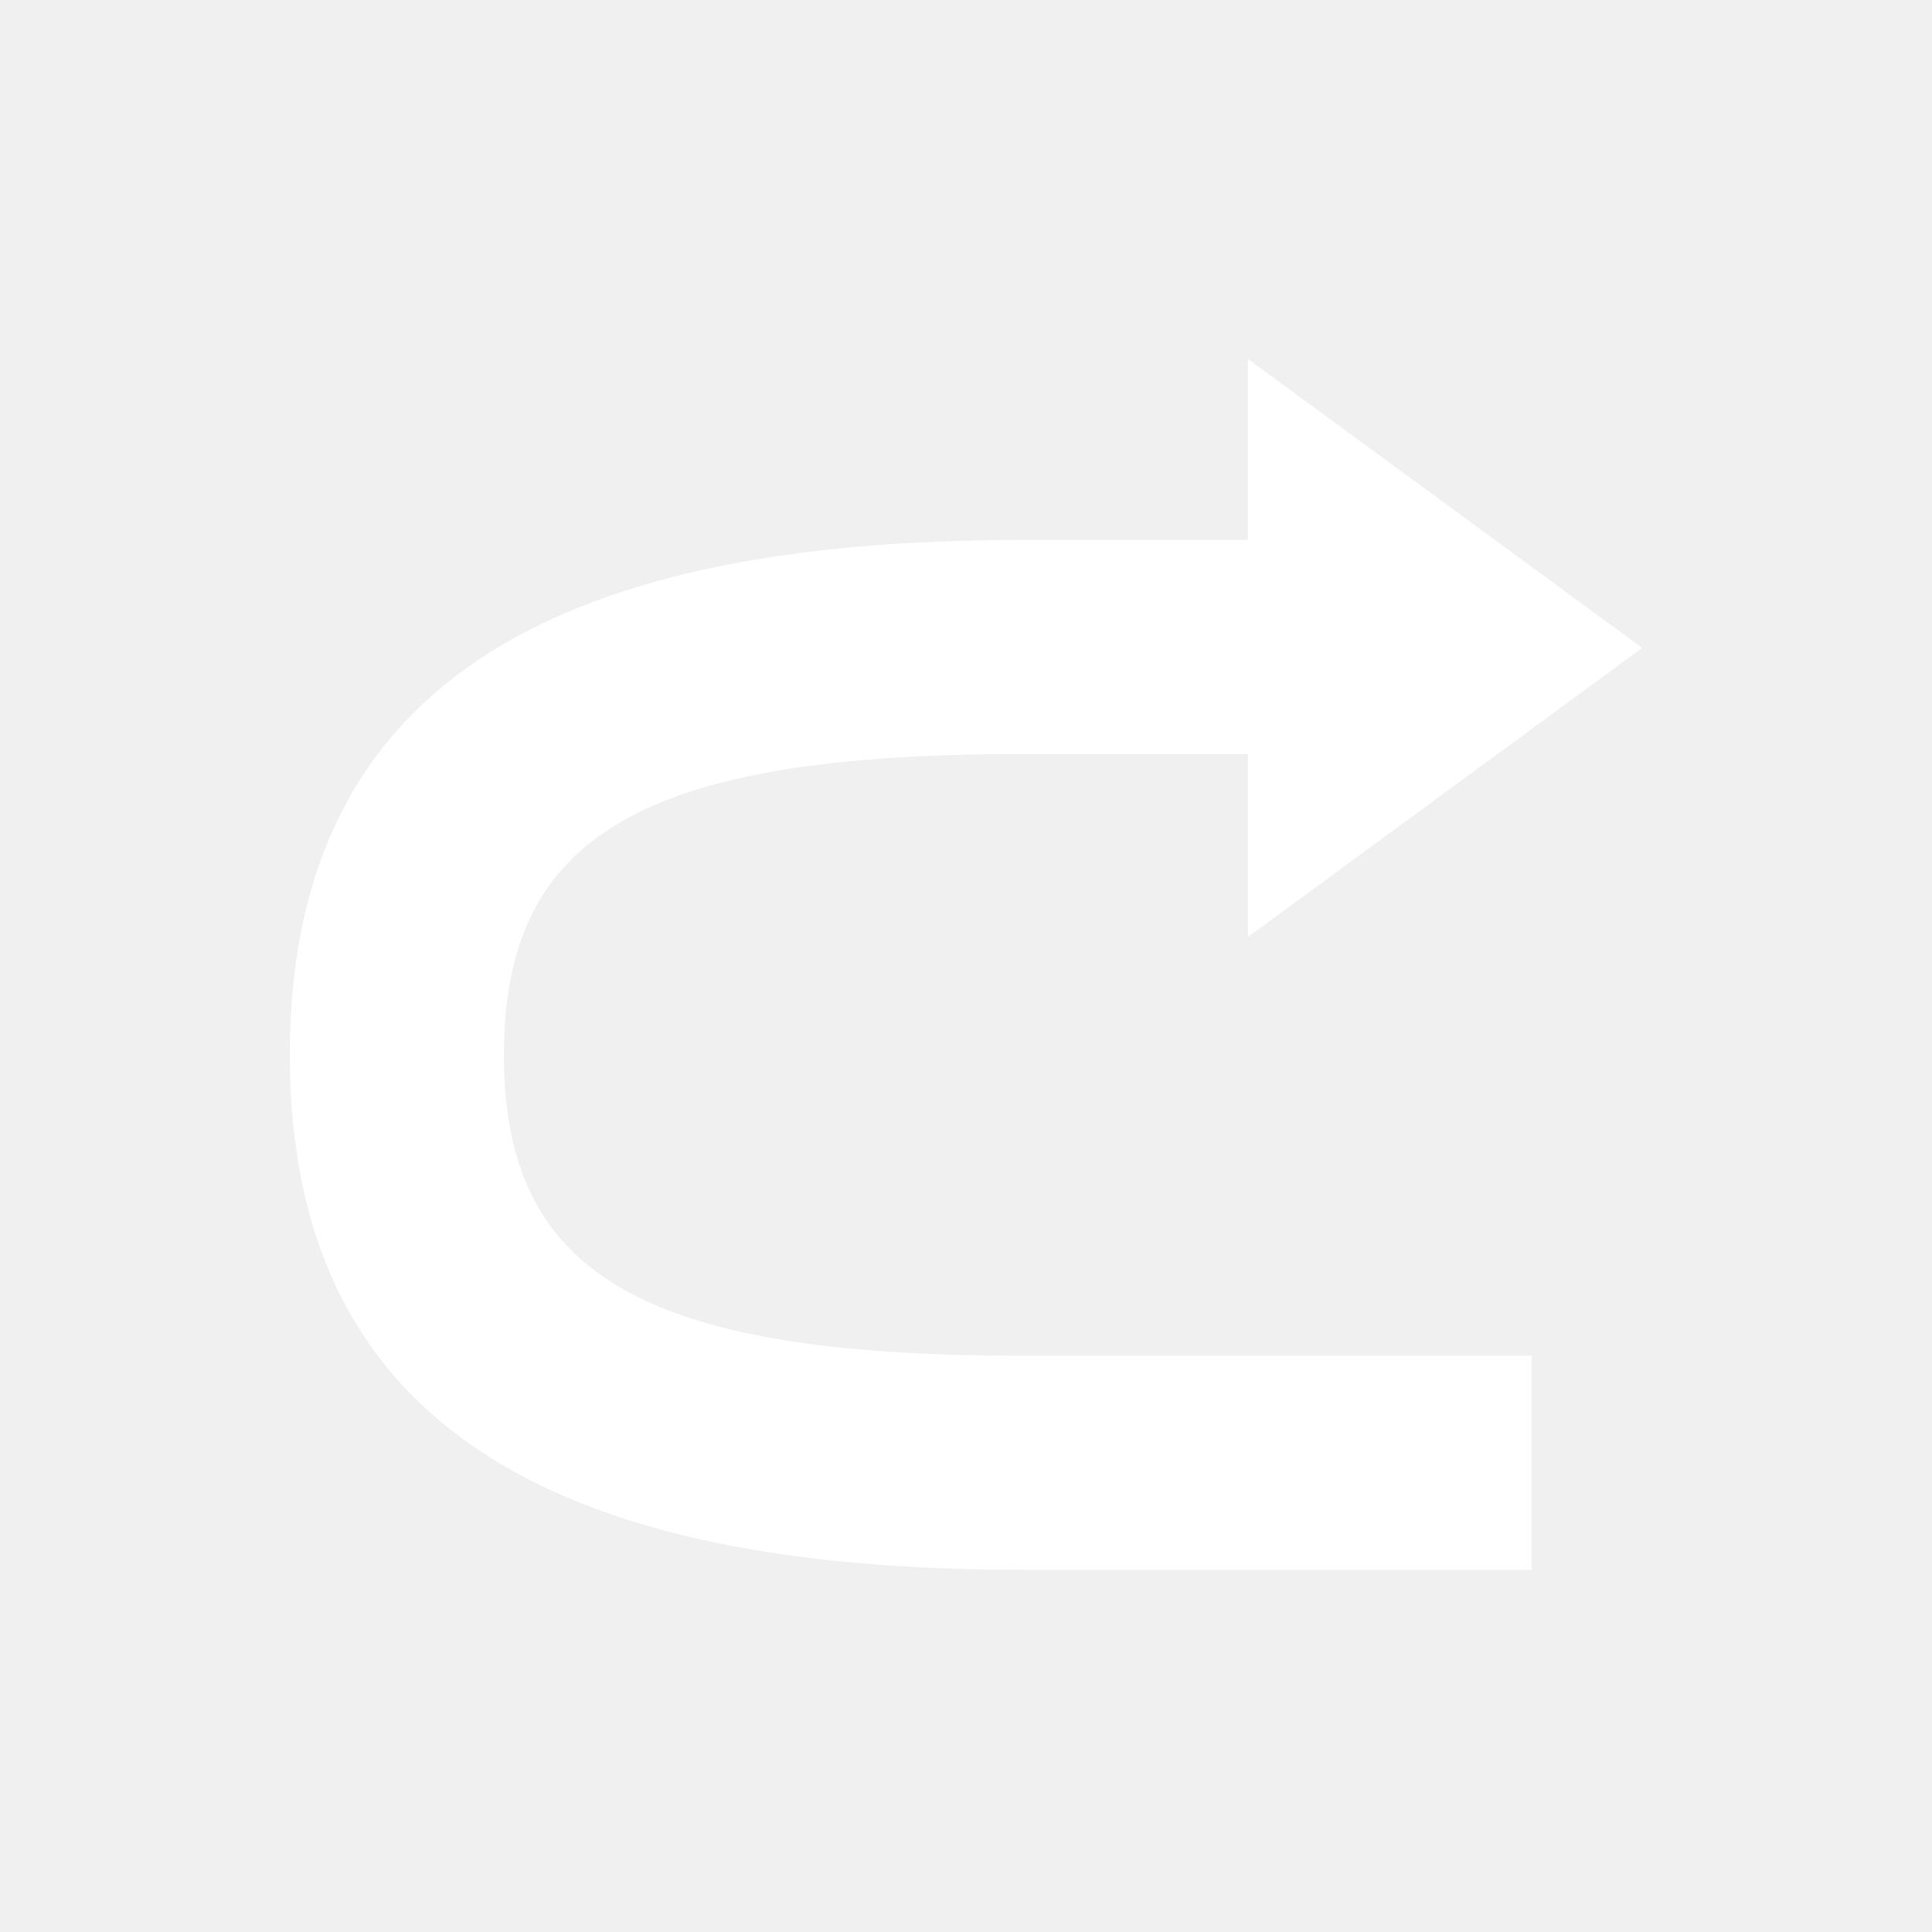
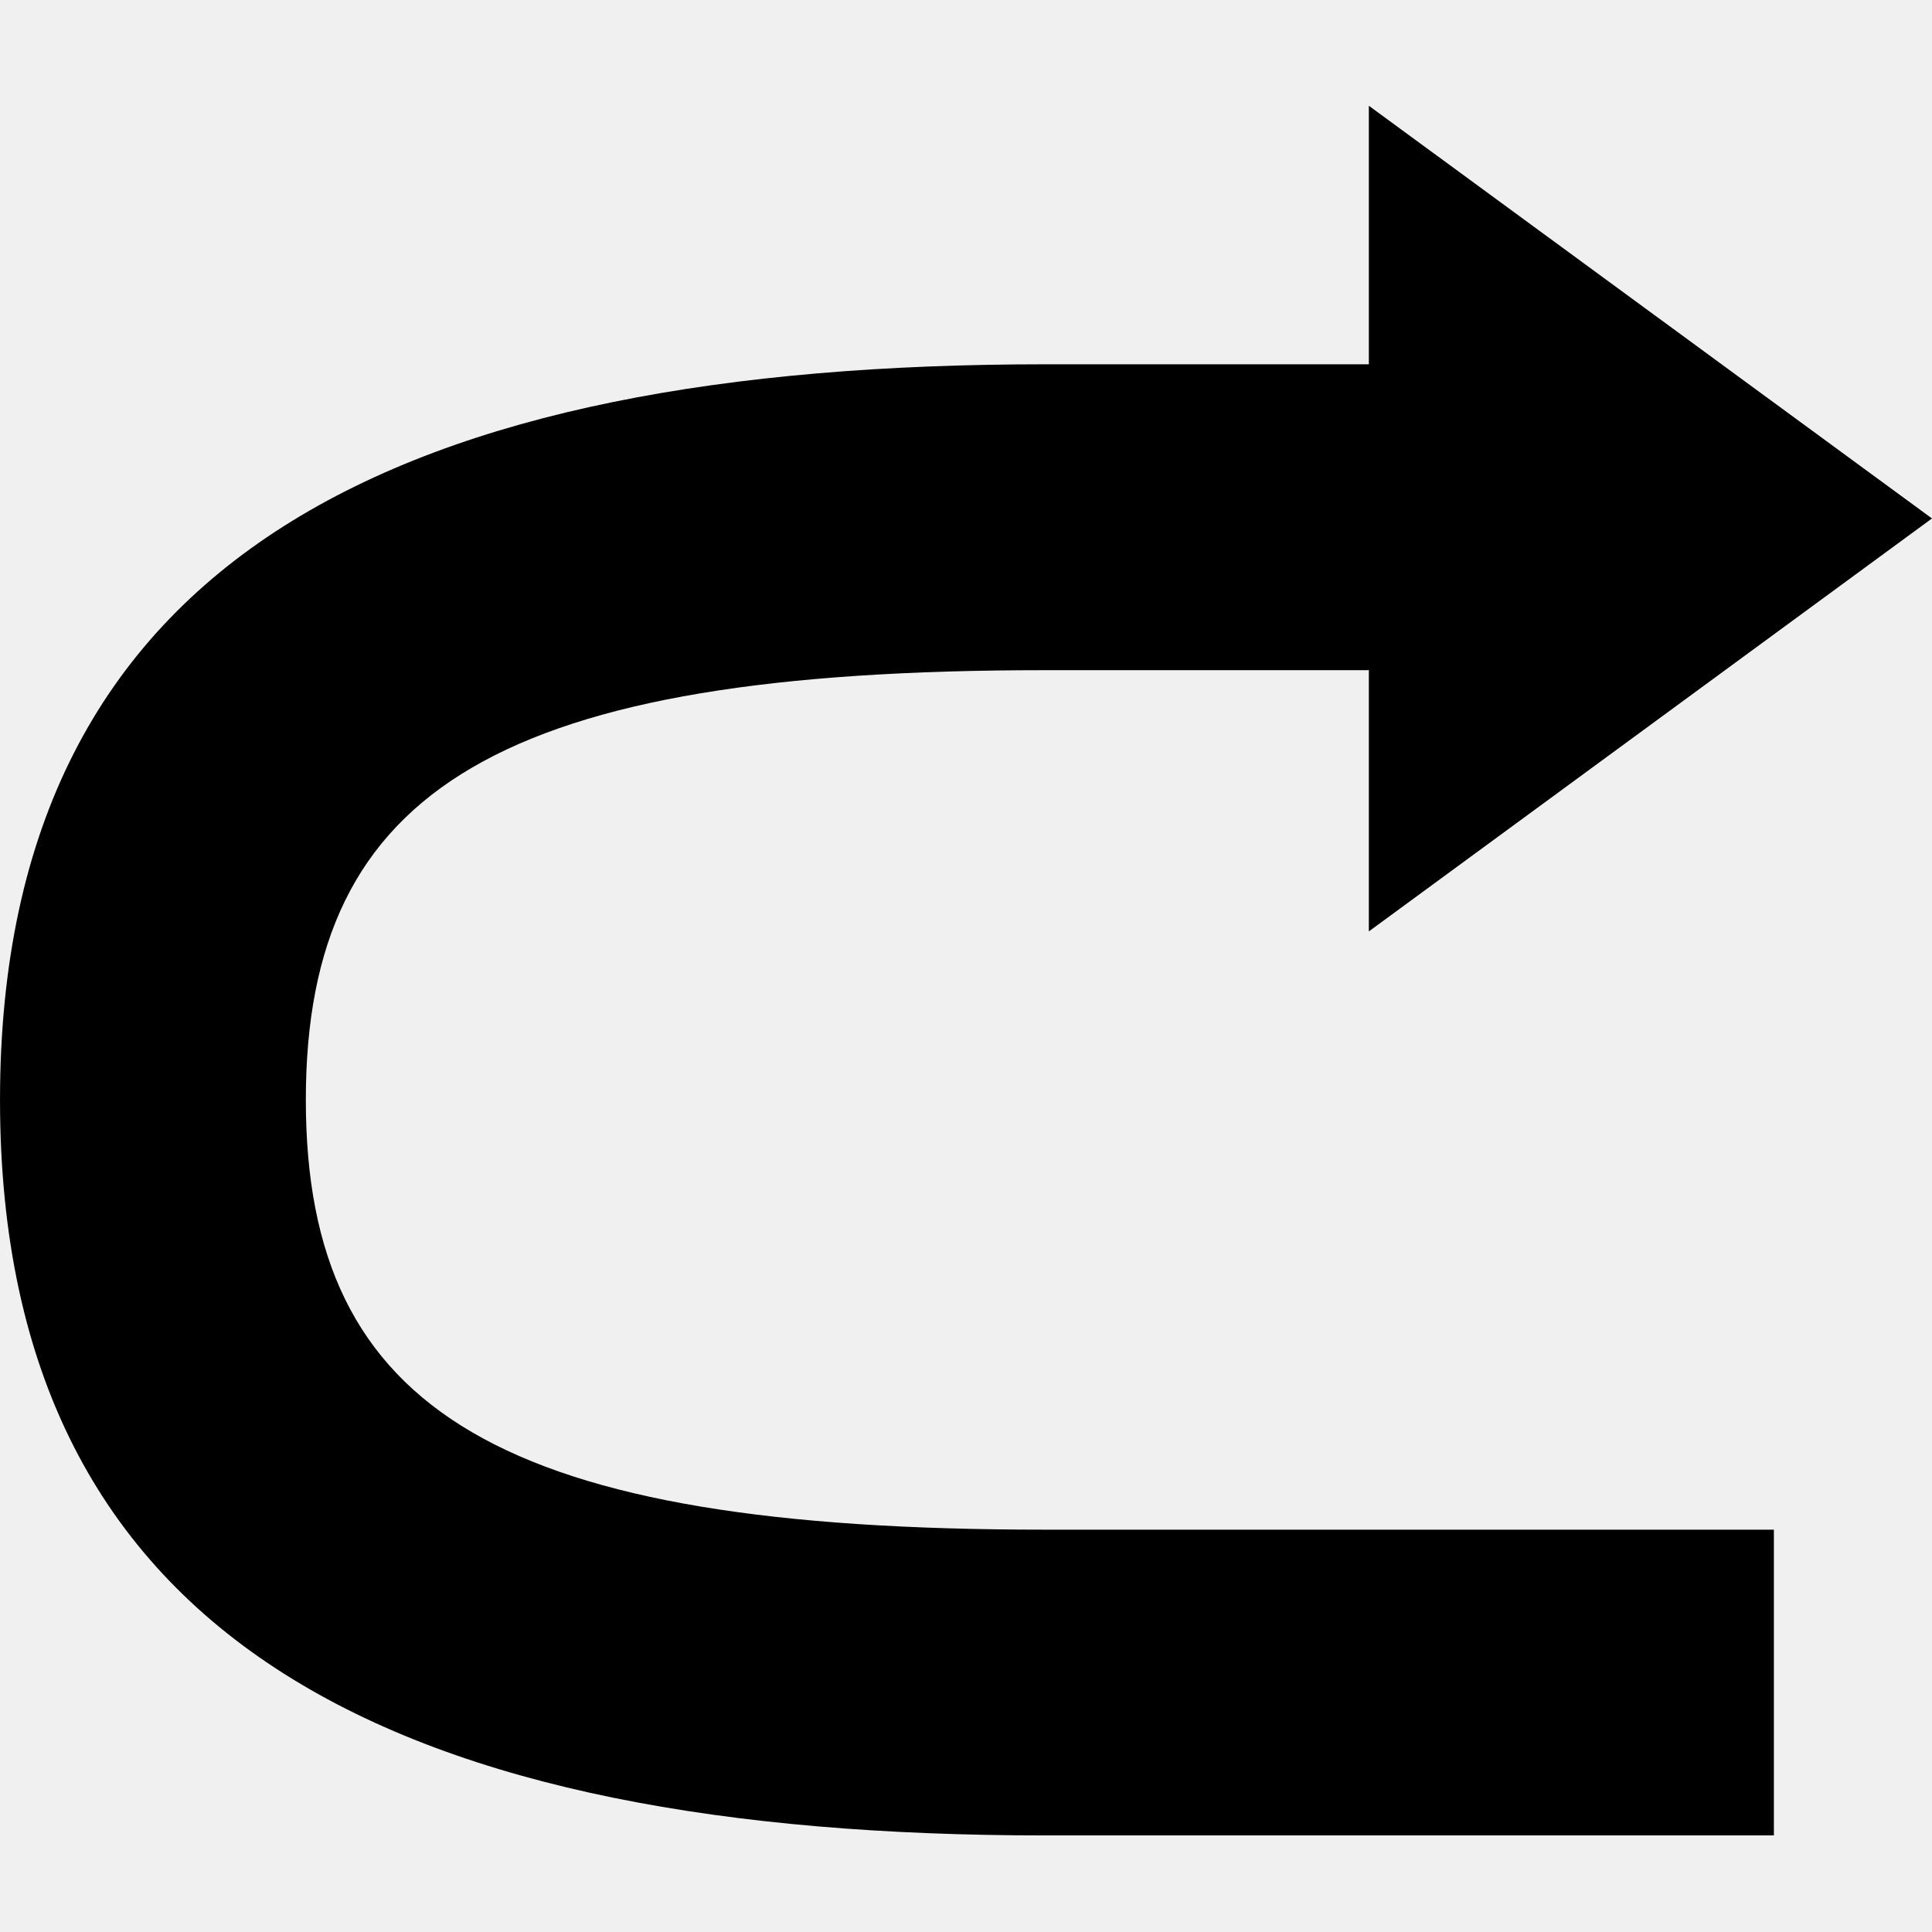
- <svg xmlns="http://www.w3.org/2000/svg" width="40" height="40" id="svg5477" version="1.1">
-   <defs id="defs5479" />
-   <g id="layer1" transform="translate(0,-1012.362)">
+ <svg xmlns="http://www.w3.org/2000/svg" id="svg5477" height="40" width="40" version="1.1">
+   <g id="layer1" transform="matrix(-1.000002,0,0,1,39.99998,-1012.362)">
    <g id="g968" transform="matrix(1.333841,0,0,-1.333841,14.16178,1027.99)">
-       <path d="m 8.754,0 0,-2.827 6.119,4.487 -6.119,4.484 0,-2.797 0,-0.012 -3.519,0 c -6.916,0 -11.354,-2.025 -11.354,-7.993 0,-5.966 4.438,-7.991 11.354,-7.991 l 7.92,0 0,3.322 -7.92,0 c -5.891,0 -8.031,1.266 -8.031,4.669 0,3.404 2.14,4.67 8.031,4.67 l 3.519,0 0,-0.012 z" style="fill:#ffffff;fill-opacity:1;fill-rule:nonzero;stroke:none" id="path970" />
+       <path id="path970" fill-rule="nonzero" fill="#000" d="m-1.876,1.298,0-4.039-8.741,6.41,8.741,6.406,0-3.996,0-0.017,5.027,0c9.88,0,16.22-2.893,16.22-11.419,0-8.523-6.34-11.416-16.22-11.416h-11.314v4.746h11.314c8.416,0,11.473,1.809,11.473,6.67,0,4.863-3.057,6.671-11.473,6.671h-5.028v-0.018z" />
    </g>
  </g>
</svg>
